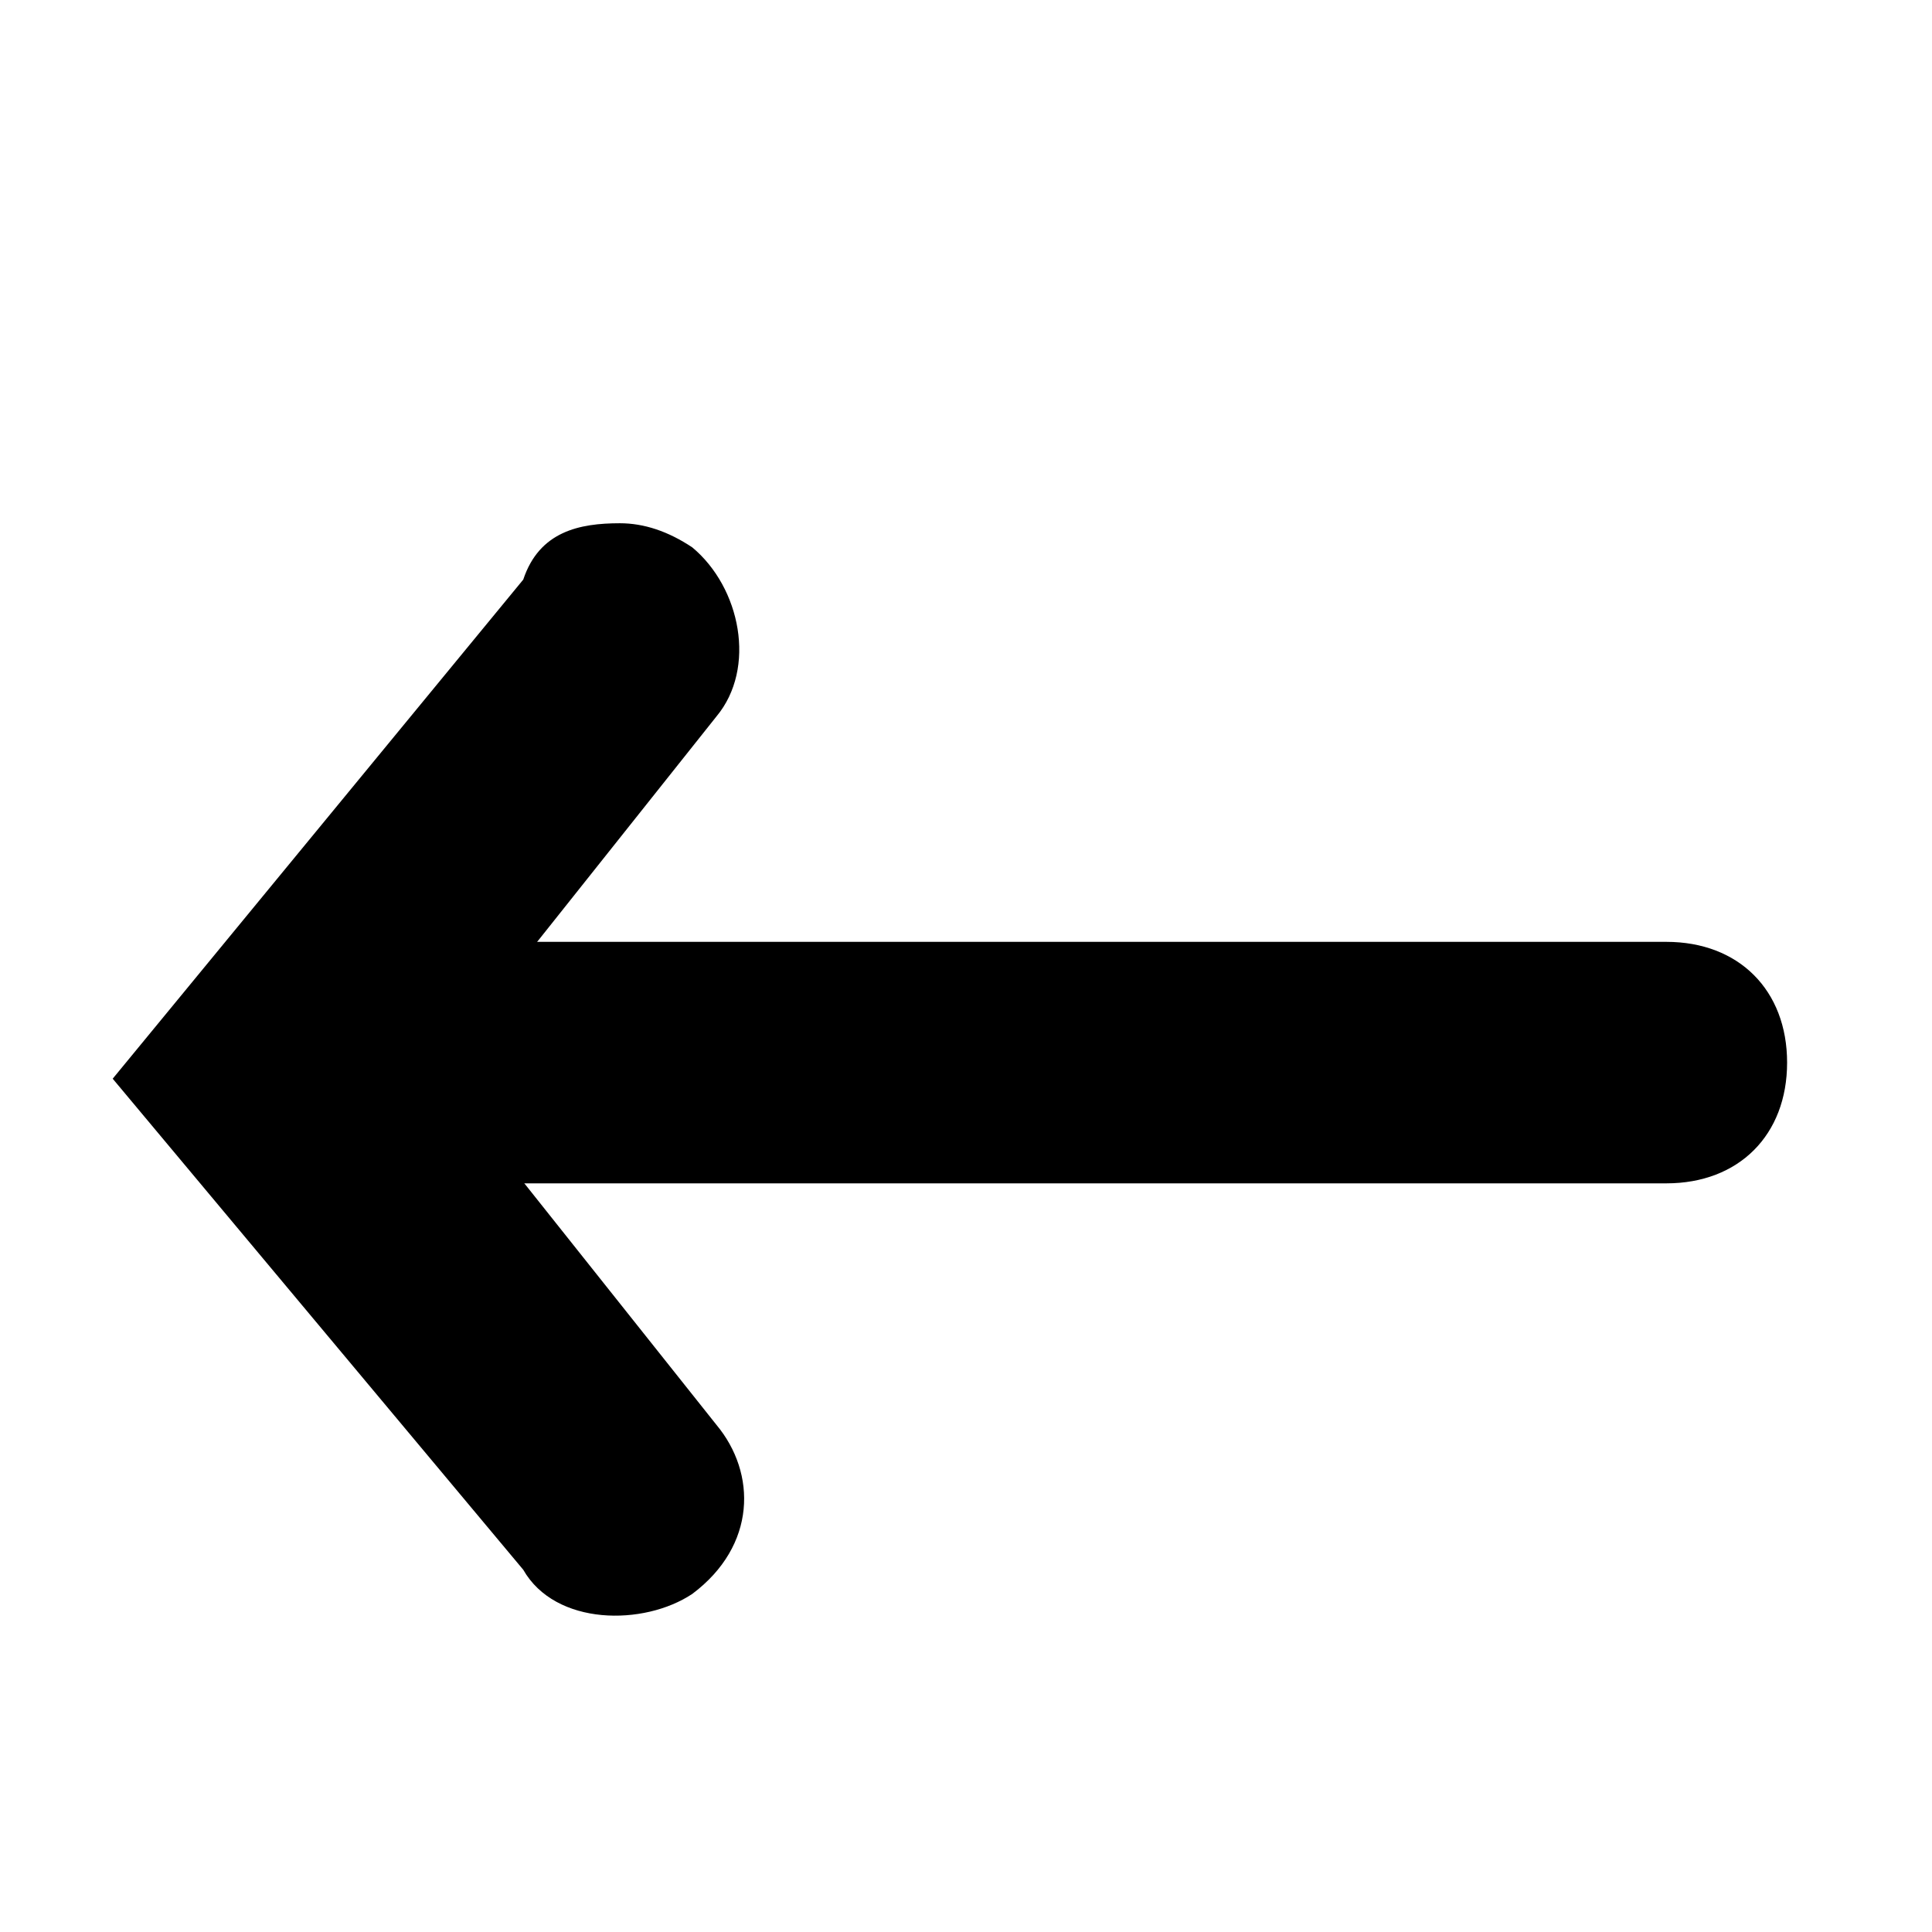
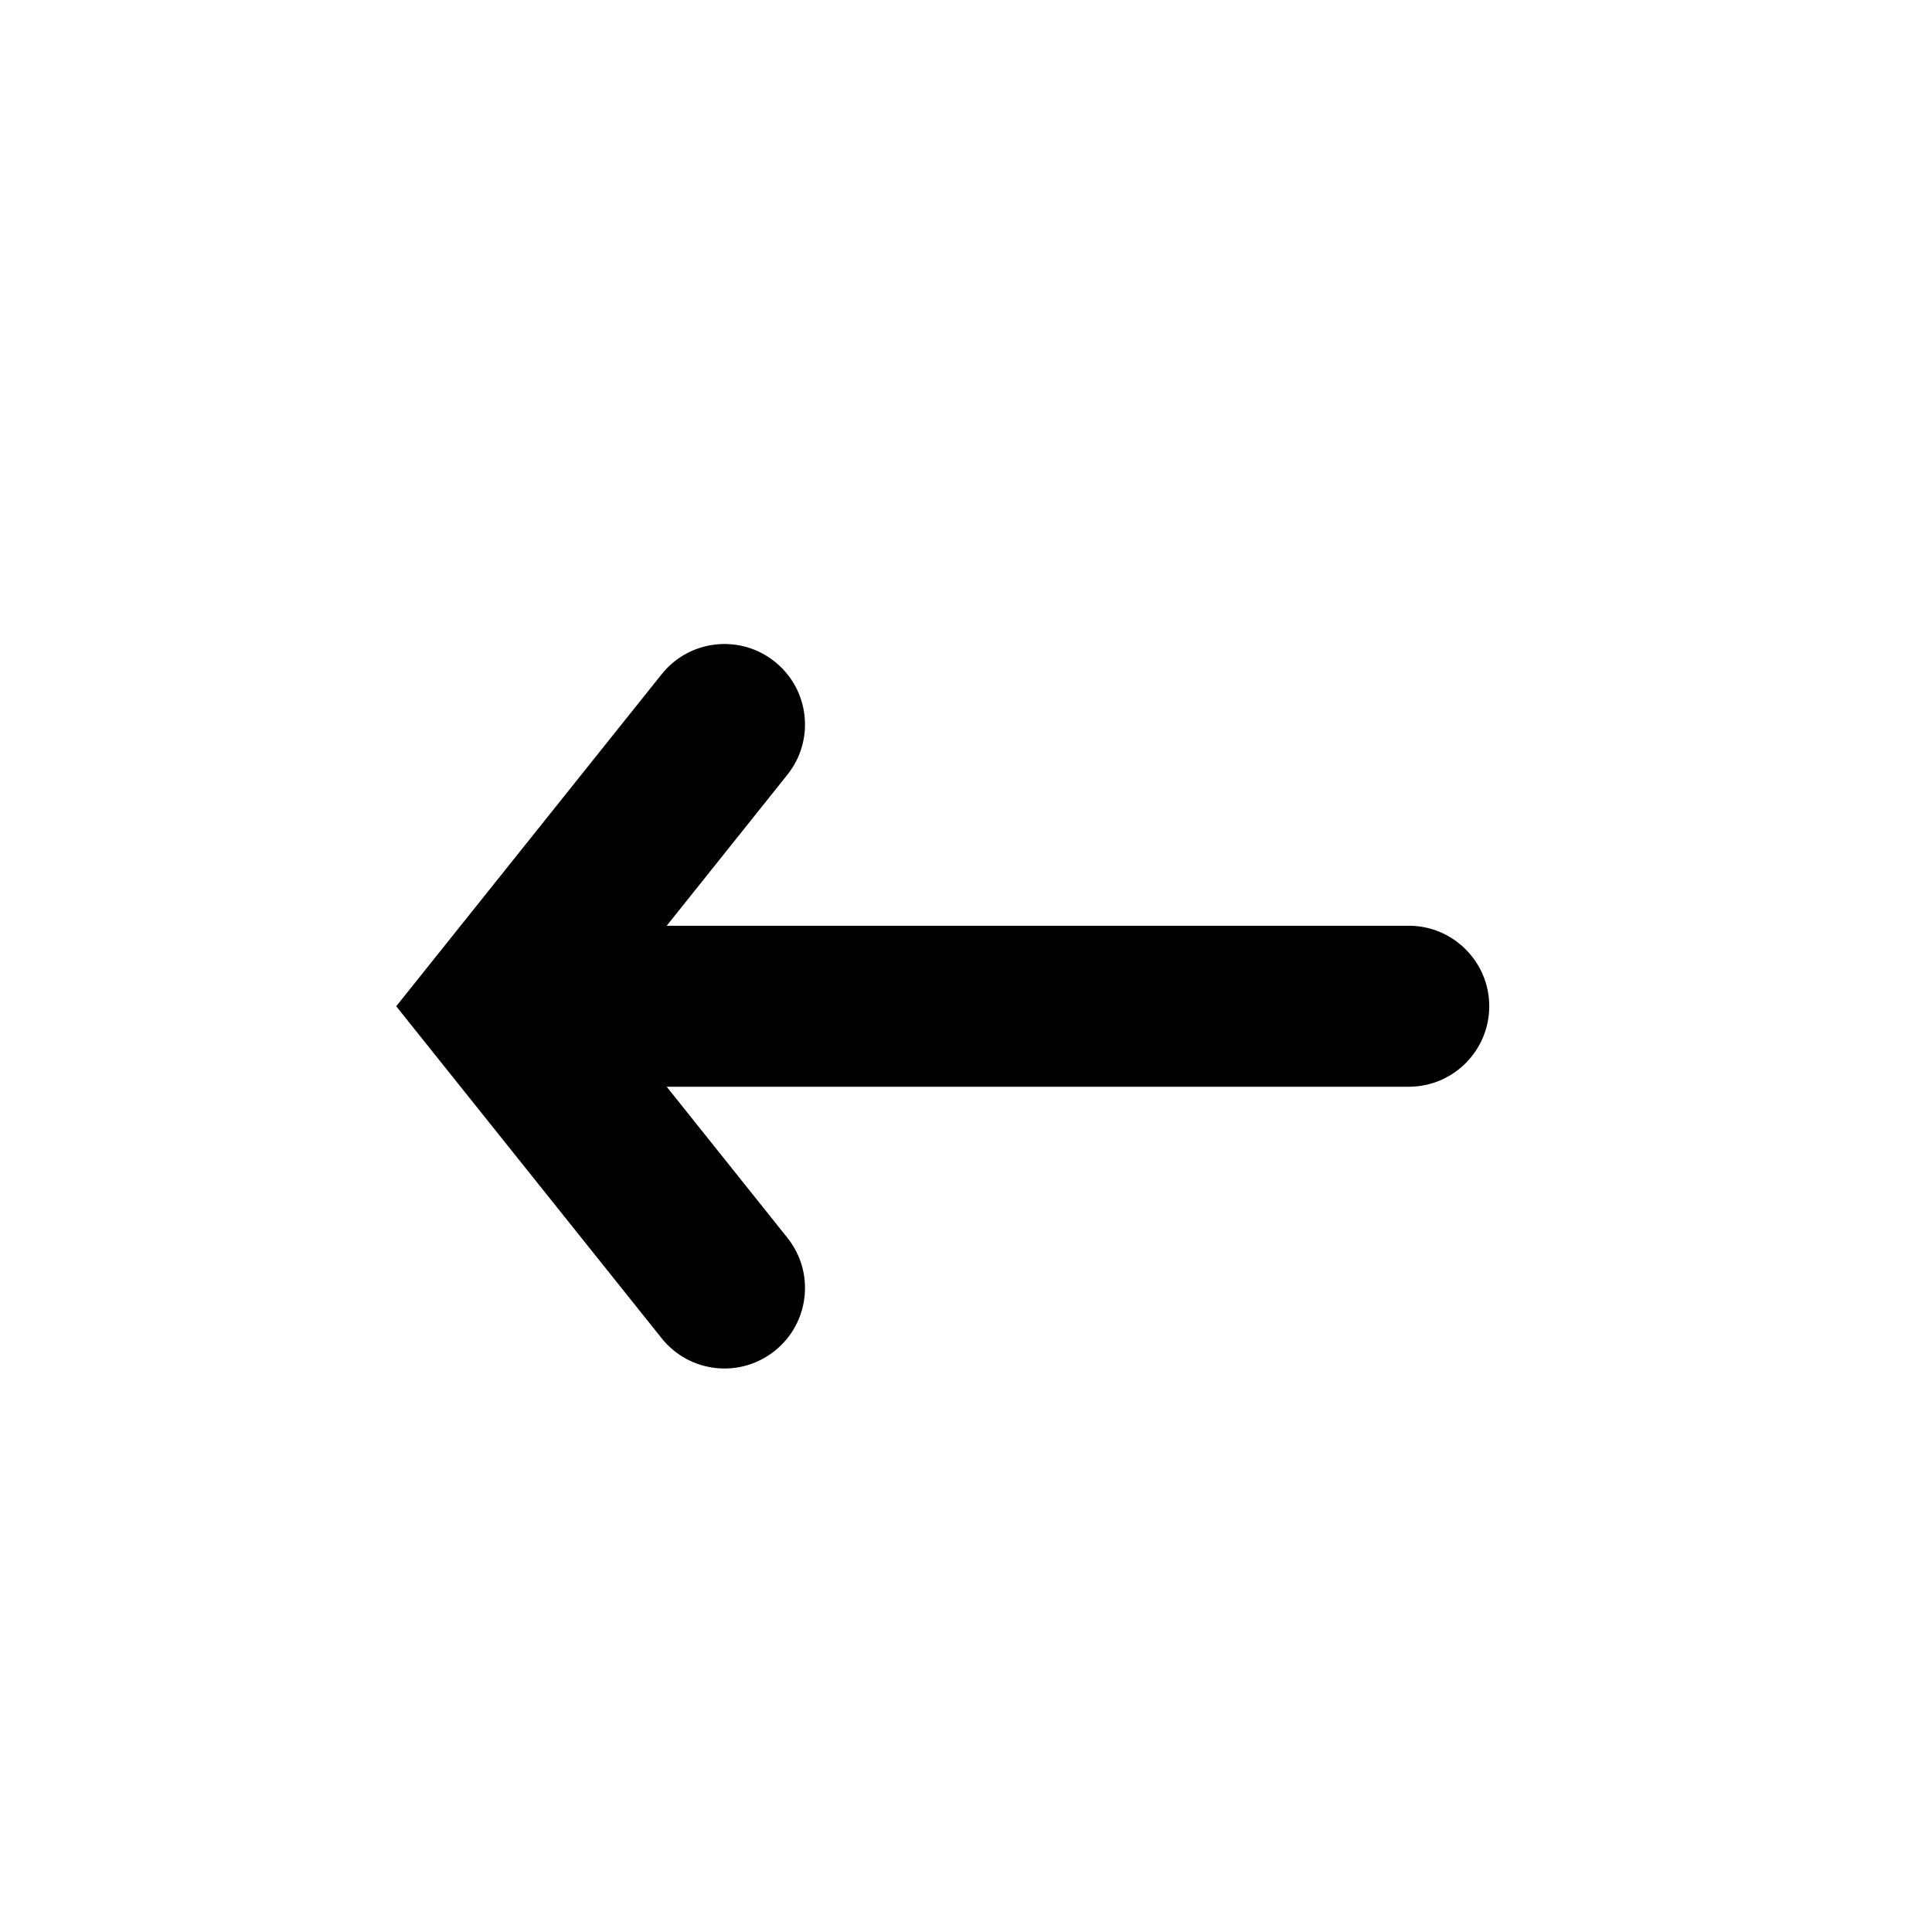
<svg xmlns="http://www.w3.org/2000/svg" width="24" height="24" viewBox="0 0 24 24">
-   <g fill="currentColor">
-     <path d="M4.6,11.7h16.1c0.9,0,1.5,0.6,1.5,1.5s-0.6,1.5-1.5,1.5H4.6c-0.9,0-1.5-0.6-1.5-1.5S3.7,11.7,4.6,11.7z" />
-     <path d="M7.7,6.5c0.3,0,0.6,0.1,0.9,0.3c0.6,0.5,0.8,1.5,0.3,2.1l-3.5,4.4l3.5,4.4c0.5,0.6,0.5,1.5-0.3,2.1c-0.6,0.4-1.7,0.4-2.1-0.3l-5.1-6.1l5.1-6.2C6.7,6.6,7.2,6.5,7.7,6.5z" />
-   </g>
+   <path fill="currentColor" d="M9.781 15.376C10.126 15.807 10.056 16.436 9.624 16.781C9.193 17.126 8.564 17.056 8.219 16.624L4.922 12.5L8.219 8.376C8.564 7.944 9.193 7.874 9.624 8.219C10.056 8.564 10.126 9.193 9.781 9.624L8.282 11.5H17.5C18.052 11.5 18.5 11.948 18.5 12.5C18.5 13.052 18.052 13.5 17.5 13.5H8.282L9.781 15.376Z" />
</svg>
